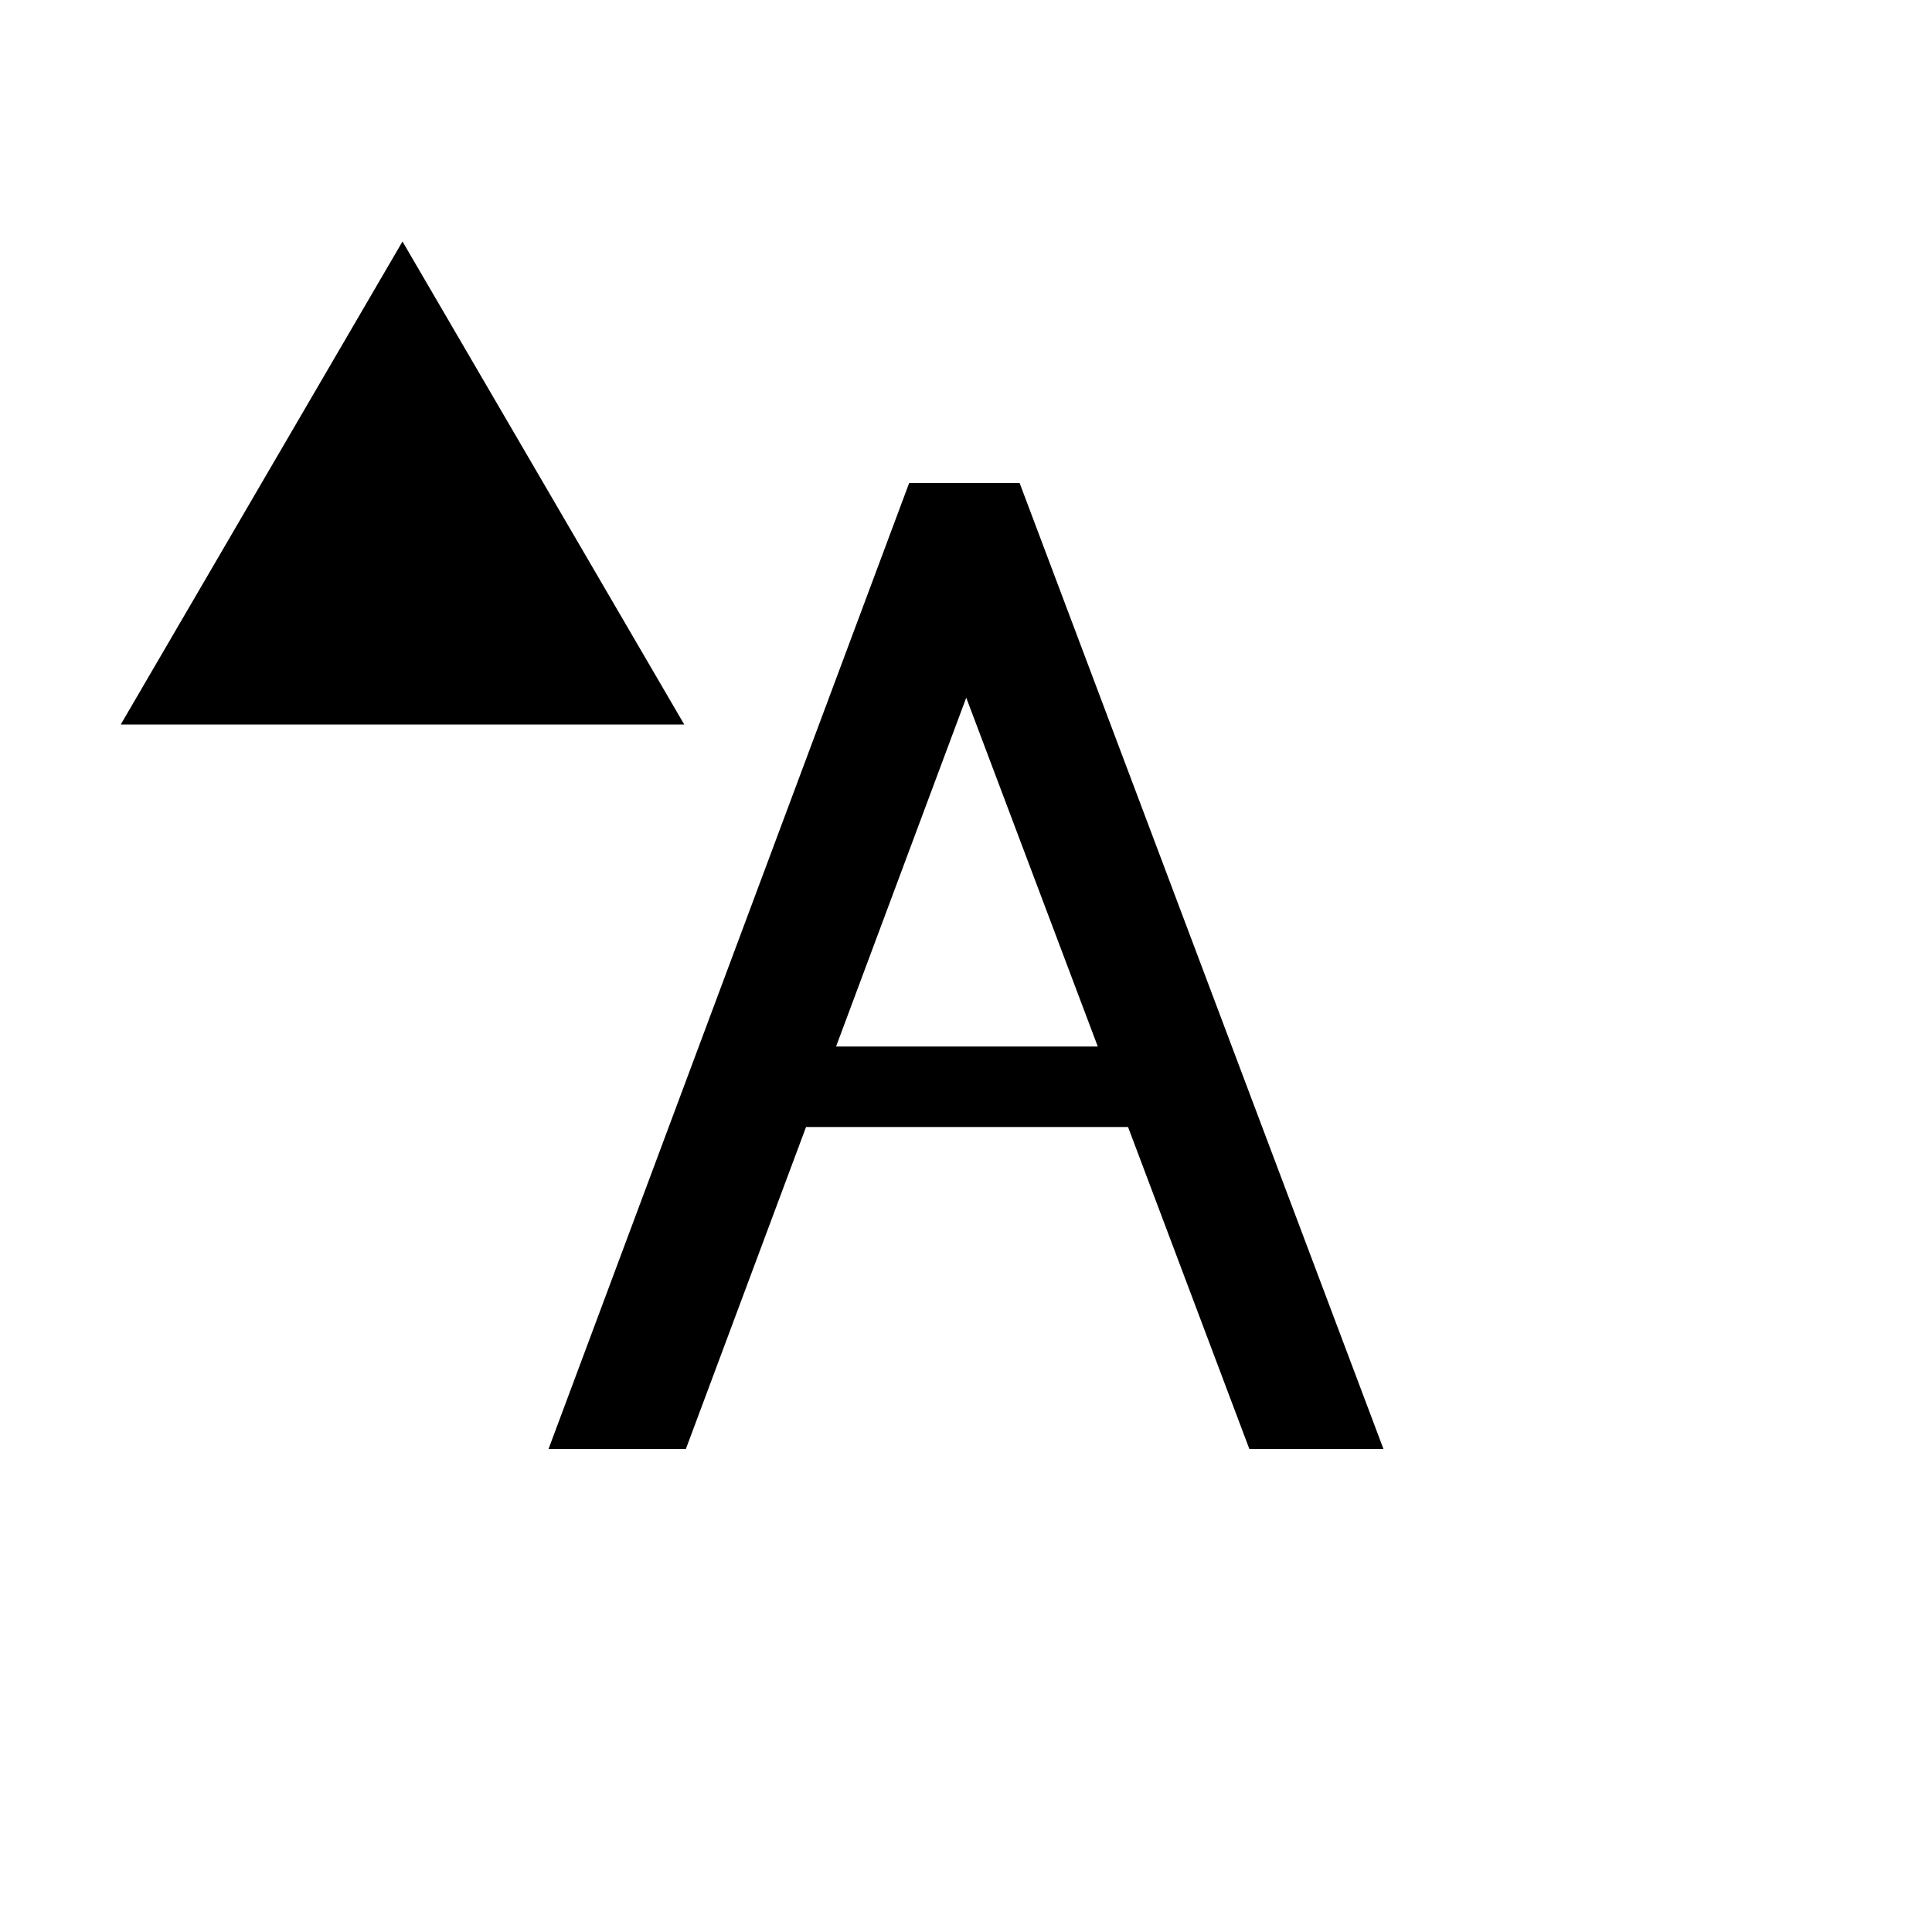
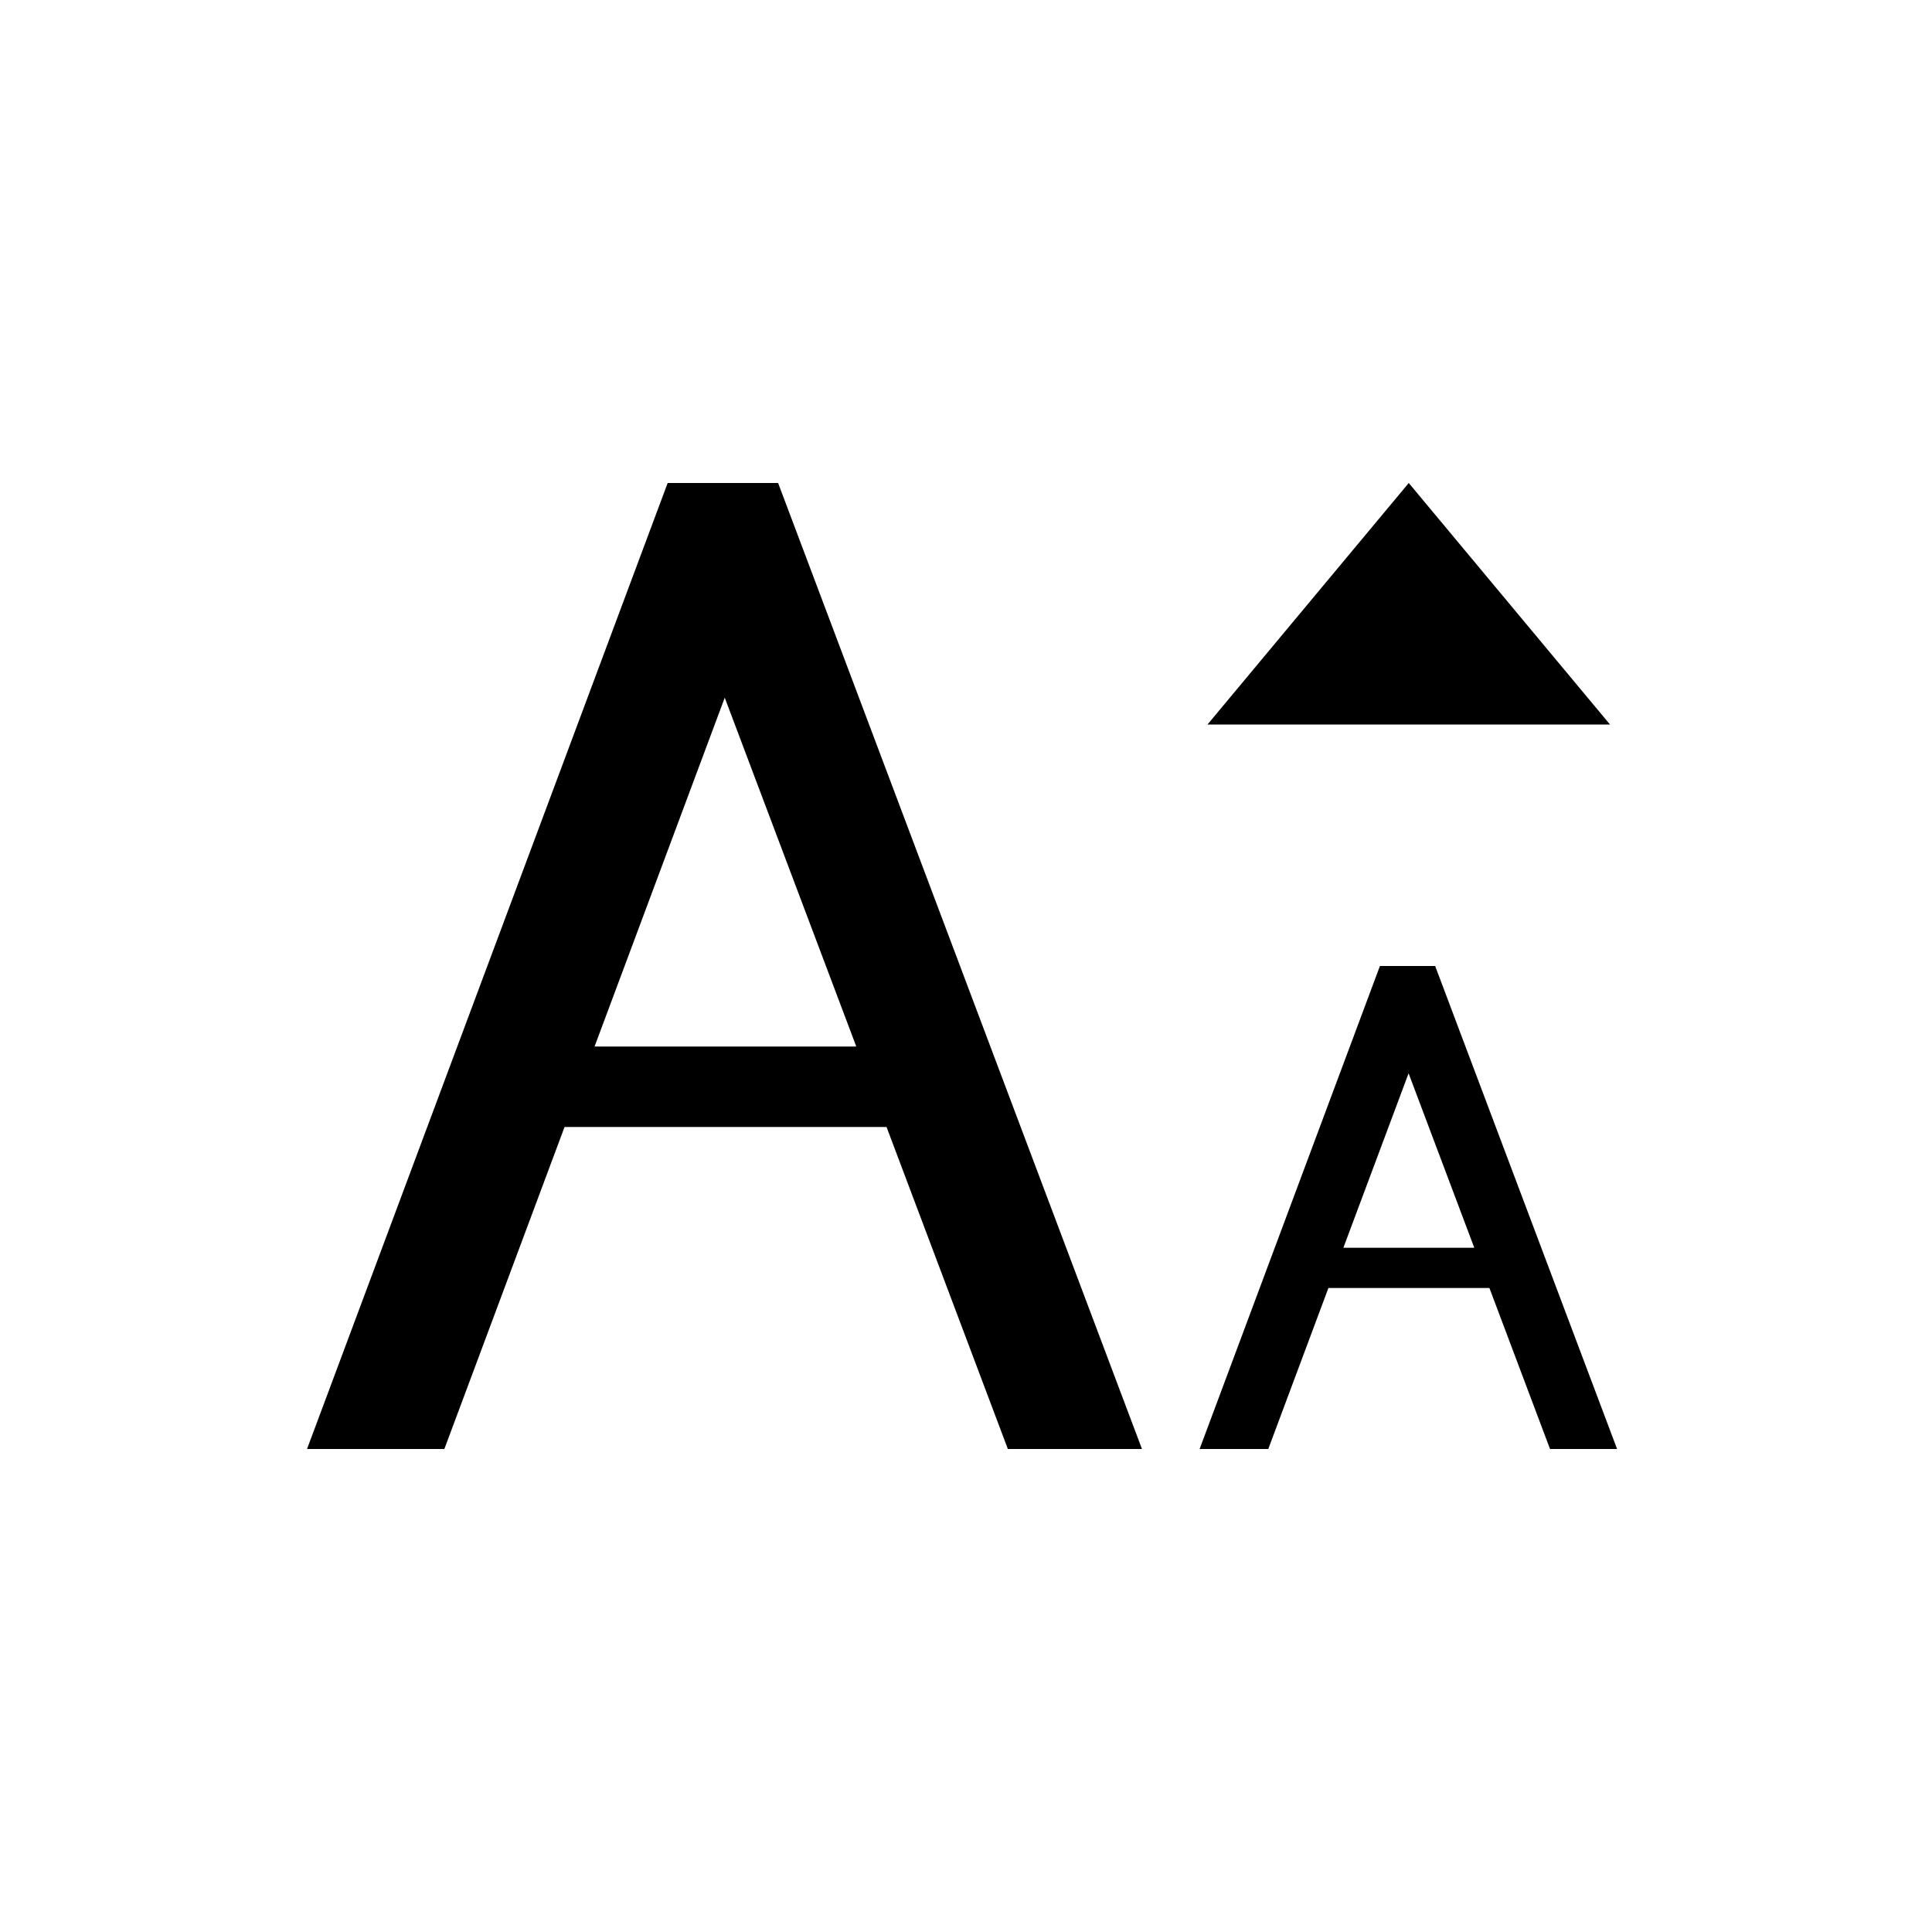
<svg xmlns="http://www.w3.org/2000/svg" width="24" height="24" viewBox="0 0 24 24">
-   <path d="M12.666 6h-1.372l-4.48 12H8.52l1.493-4h4l1.507 4h1.666l-4.52-12zm-2.28 7l1.617-4.333L13.637 13h-3.25z" id="a" />
-   <g id="up">
-     <path id="arrow" d="M1.5 9h7L5 3z" />
-   </g>
+   <path id="big-a" d="M9.666 6H8.294l-4.48 12H5.52l1.493-4h4l1.507 4h1.666zm-2.28 7l1.617-4.333L10.637 13h-3.25z" />
+   <path id="small-a" d="M17.828 12h-.686l-2.24 6h.853l.747-2h2l.753 2h.833zm-1.14 3.5l.81-2.167.816 2.167H16.69z" />
+   <path id="arrow" d="M15 9h5l-2.5-3z" />
</svg>
